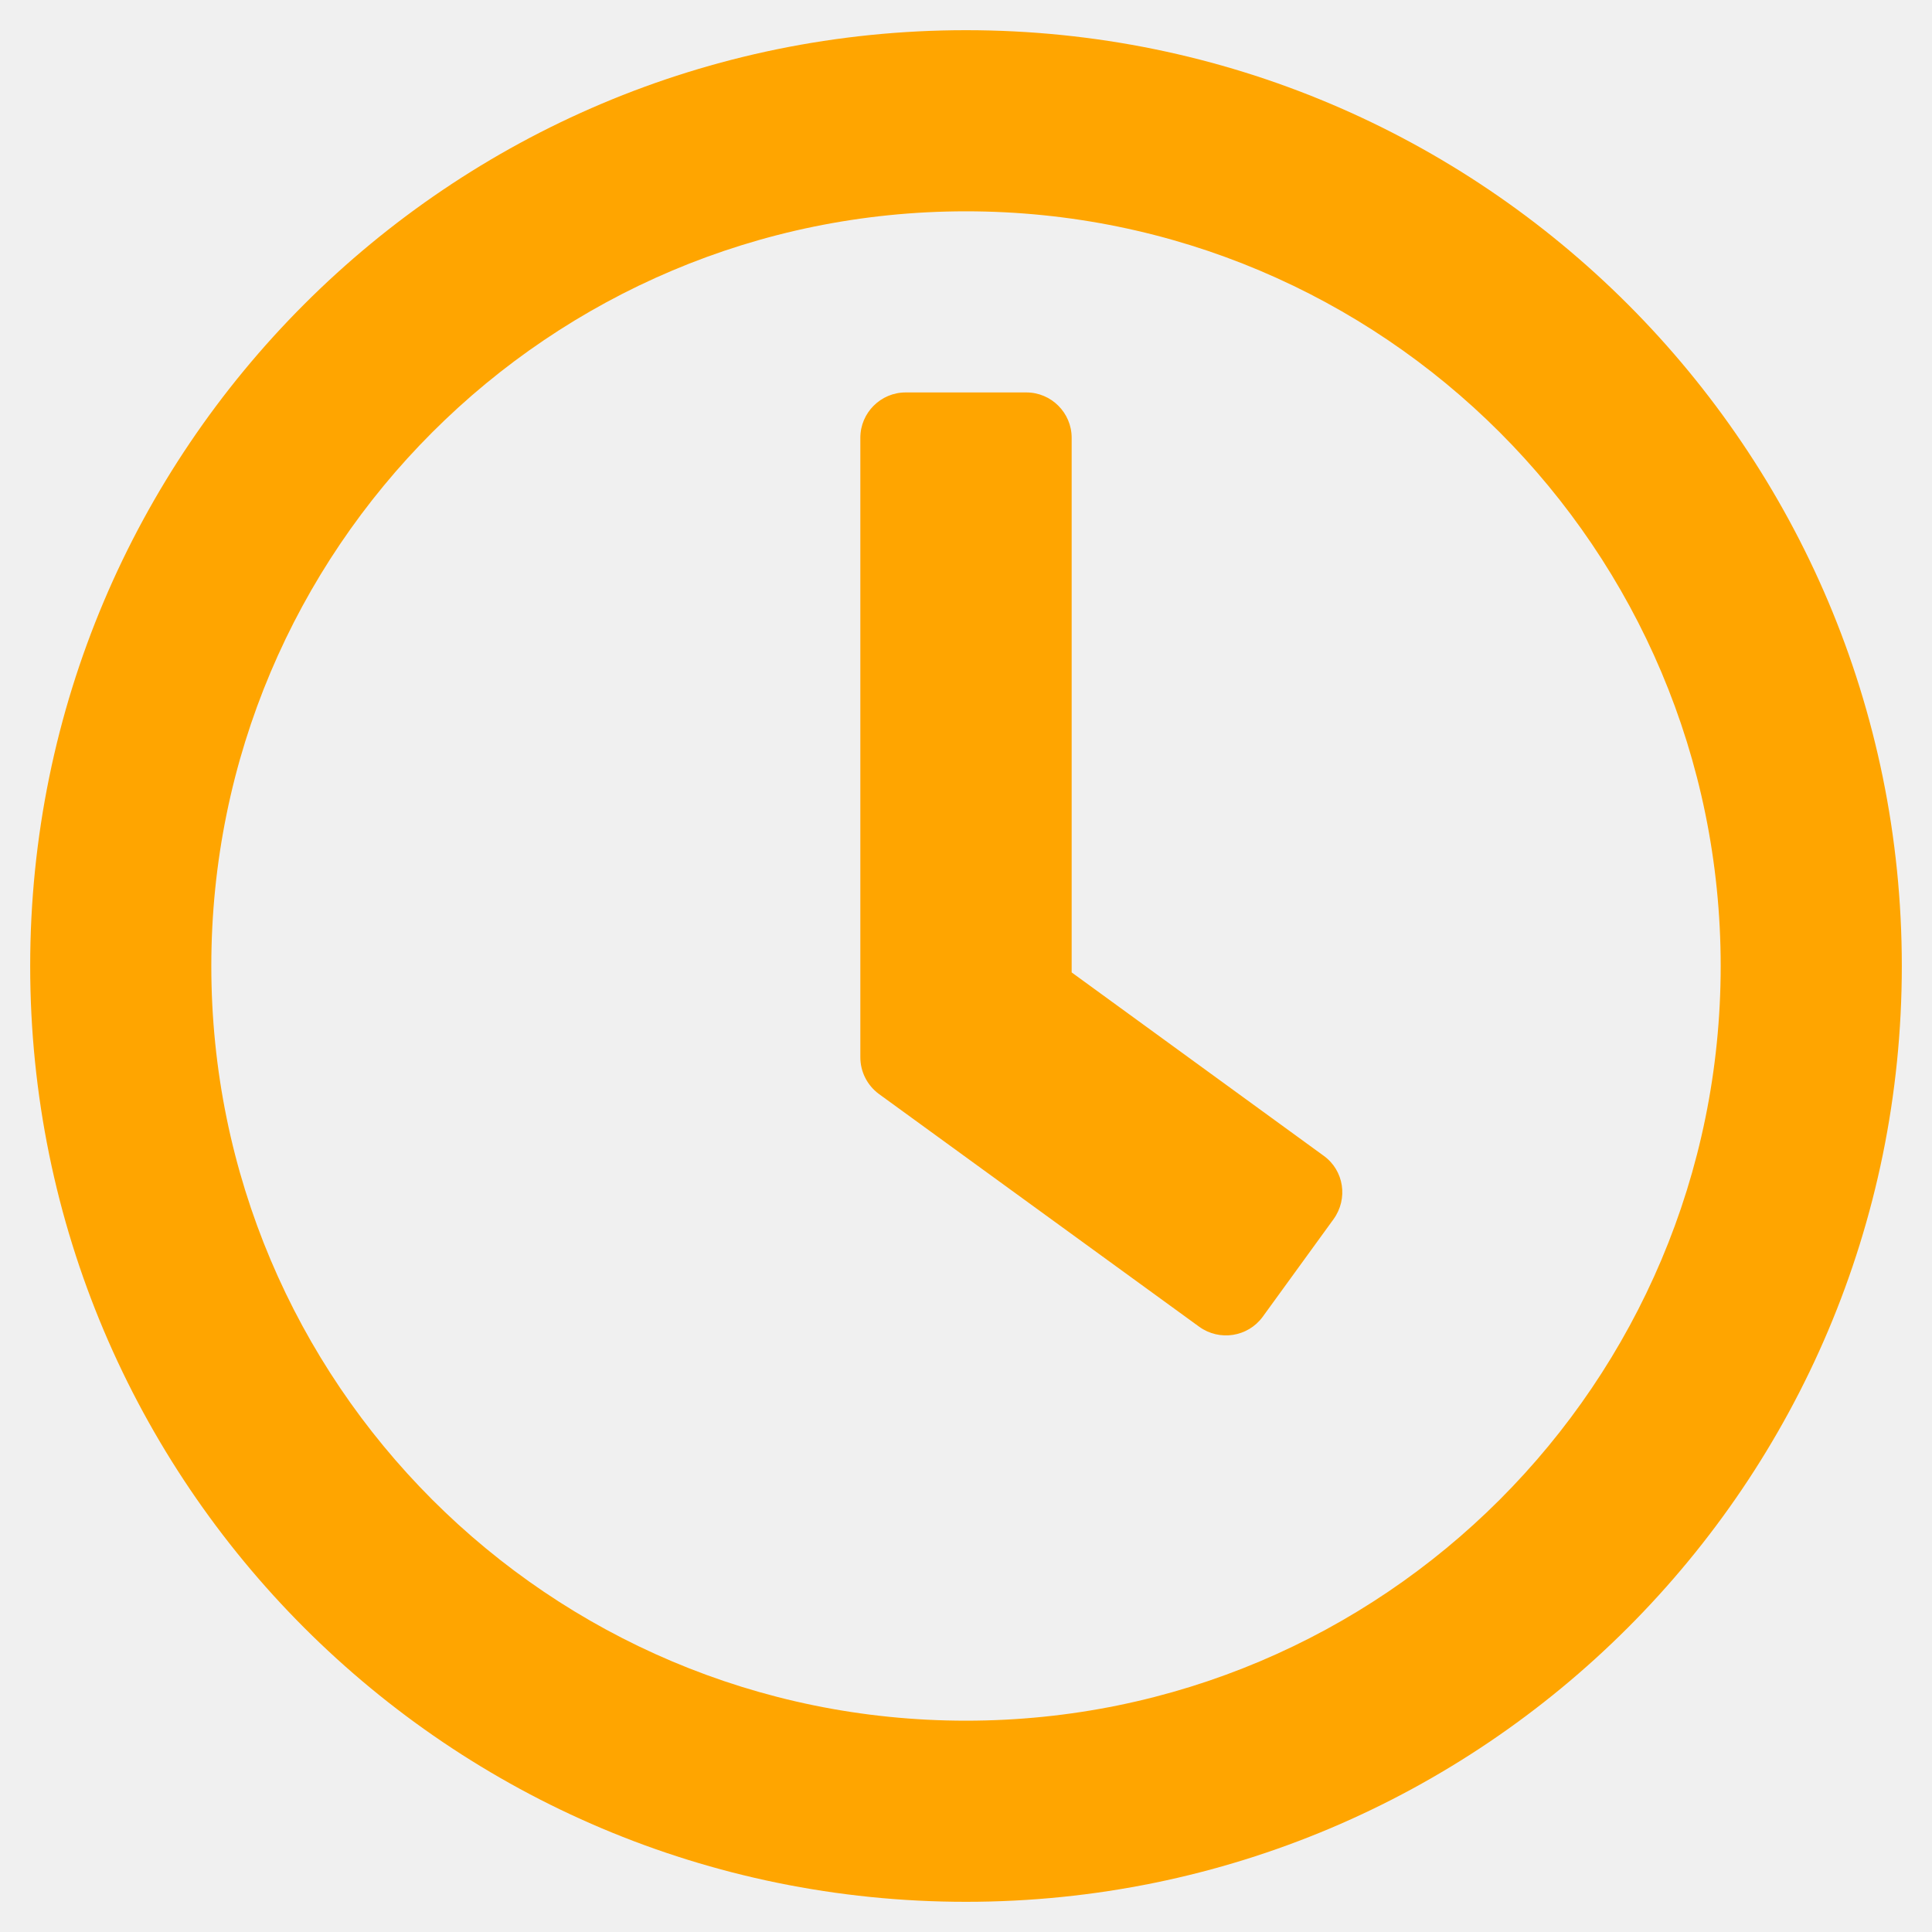
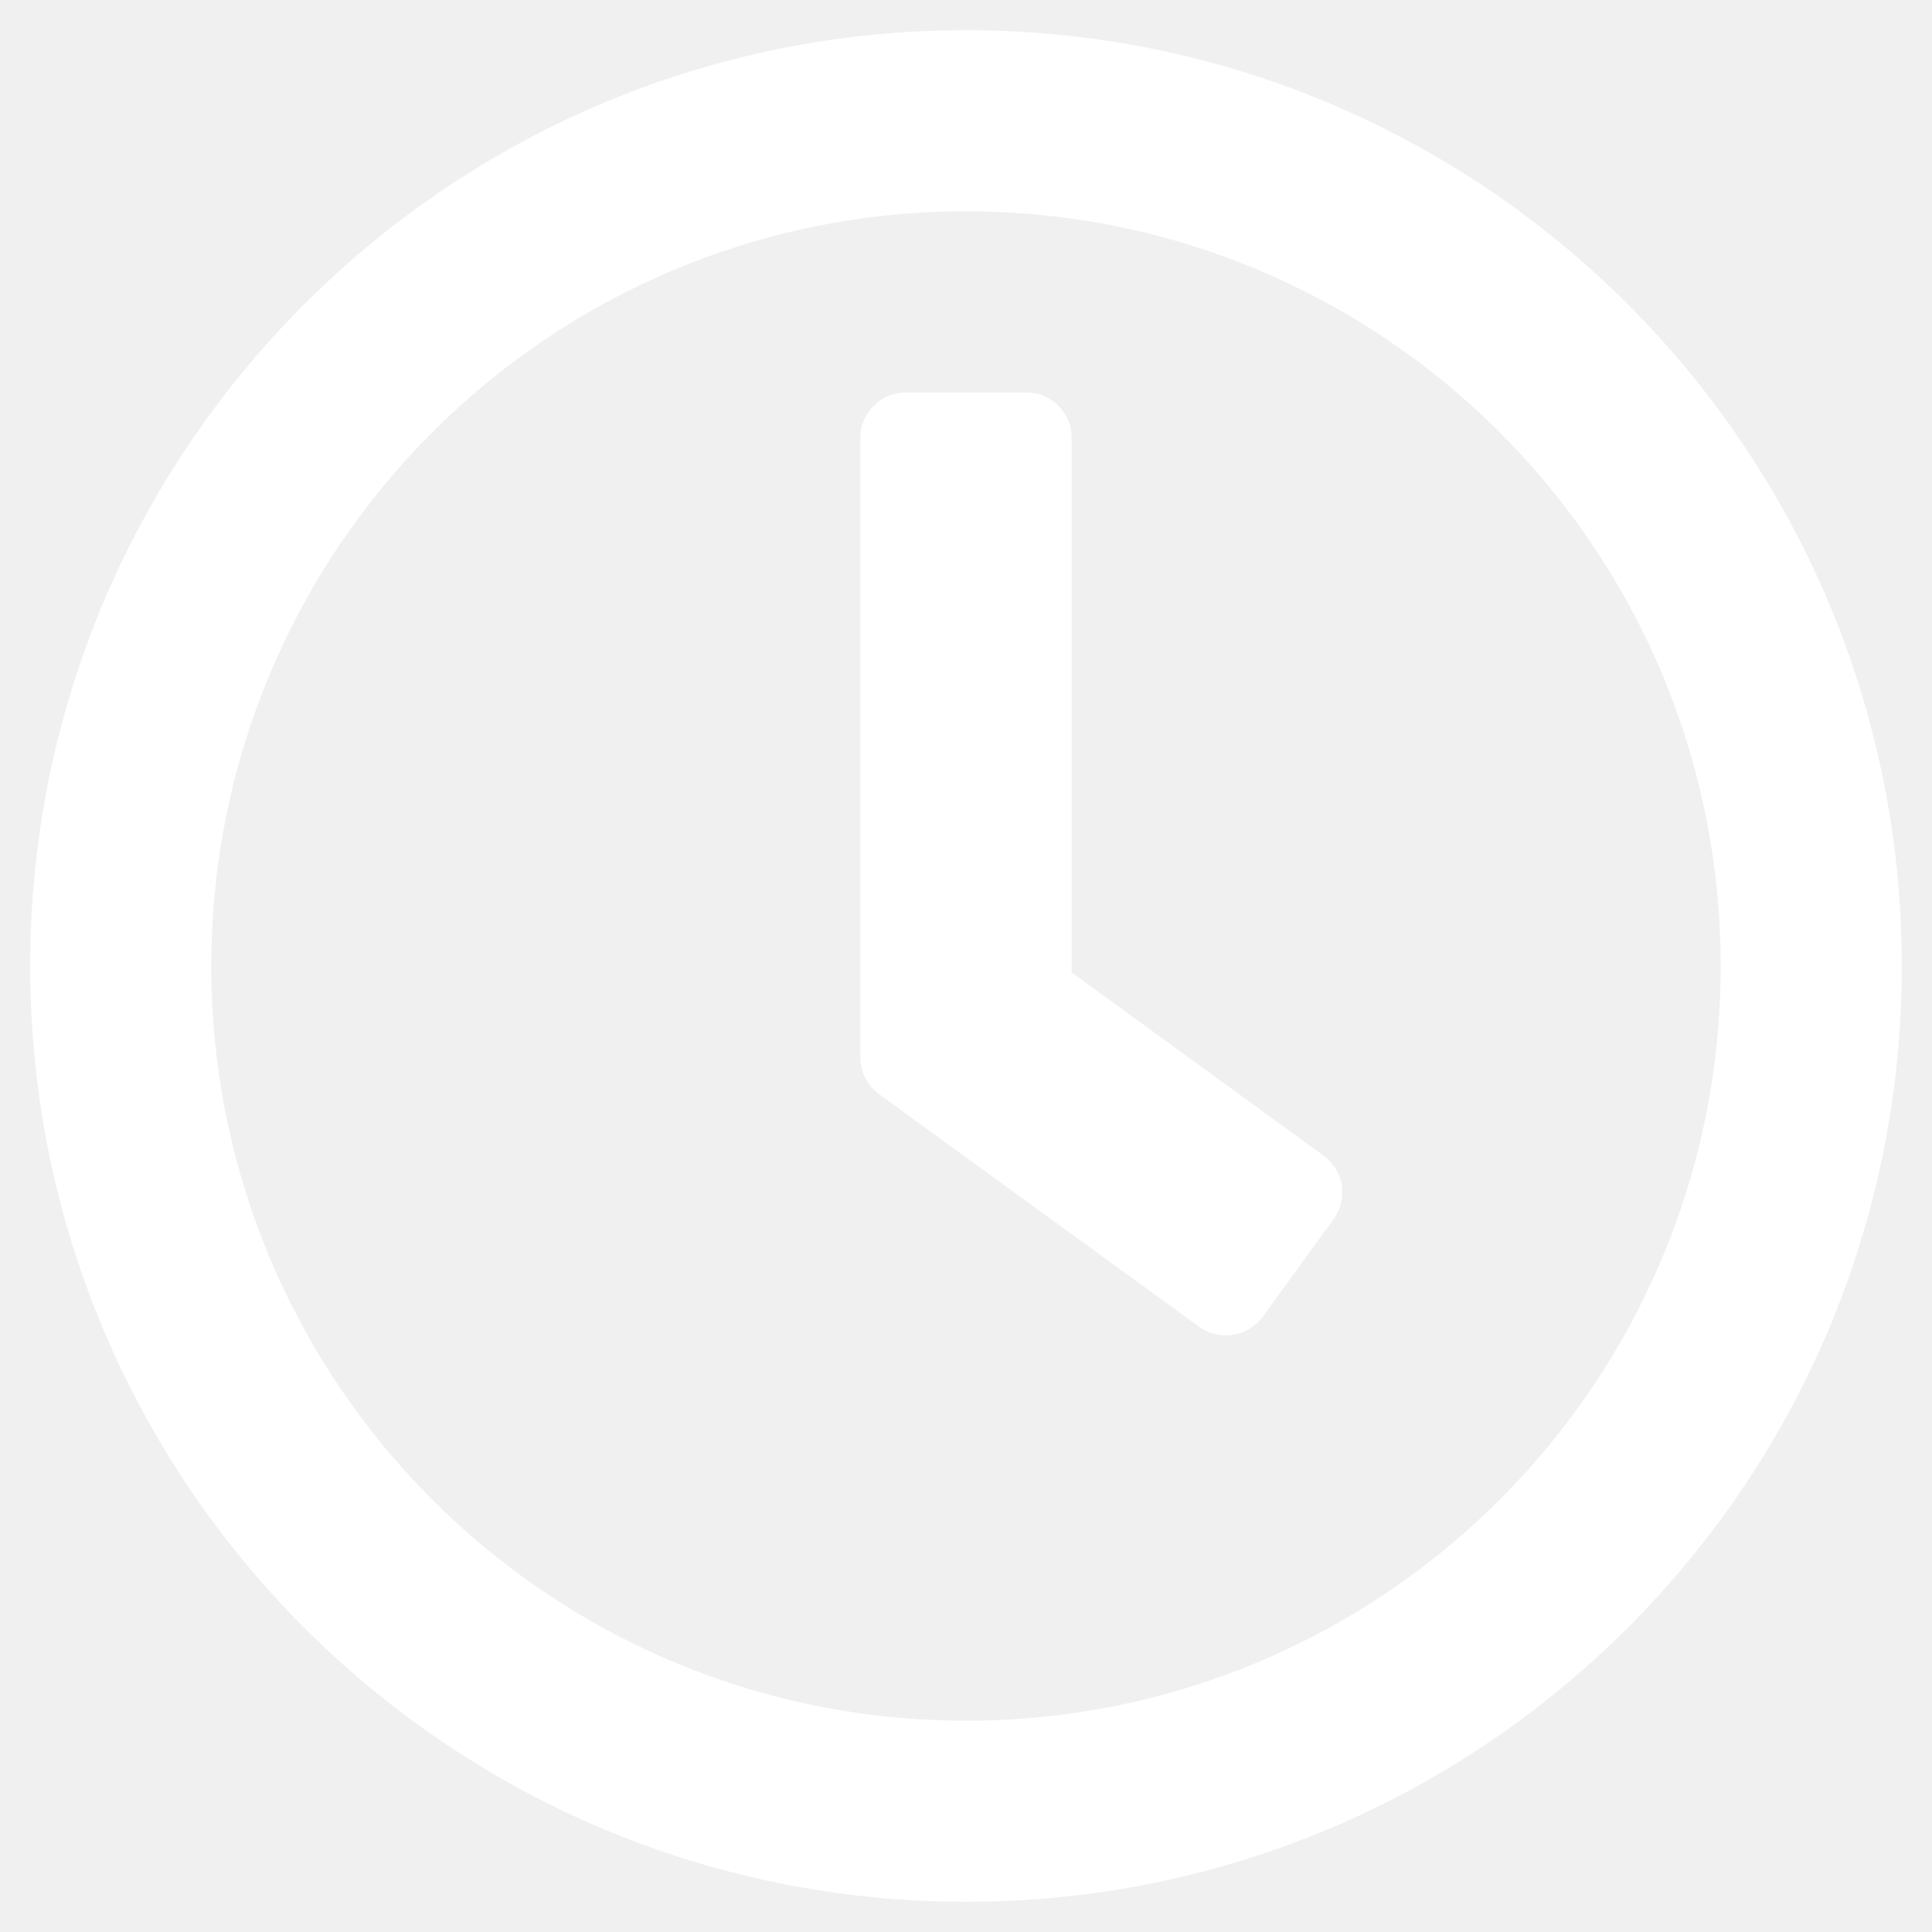
<svg xmlns="http://www.w3.org/2000/svg" viewBox="0 0 512 512">
-   <path fill="orange" d="M256 8C119 8 8 119 8 256s111 248 248 248 248-111 248-248S393 8 256 8zm0 448c-110.5 0-200-89.5-200-200S145.5 56 256 56s200 89.5 200 200-89.5 200-200 200zm61.8-104.4l-84.9-61.7c-3.1-2.3-4.9-5.9-4.9-9.7V116c0-6.6 5.4-12 12-12h32c6.6 0 12 5.4 12 12v141.7l66.8 48.6c5.4 3.9 6.5 11.4 2.6 16.8L334.6 349c-3.9 5.3-11.4 6.5-16.8 2.6z" />
+   <path fill="white" d="M256 8C119 8 8 119 8 256s111 248 248 248 248-111 248-248S393 8 256 8zm0 448c-110.5 0-200-89.5-200-200S145.5 56 256 56s200 89.5 200 200-89.5 200-200 200zm61.8-104.4l-84.9-61.7c-3.1-2.3-4.9-5.9-4.9-9.7V116c0-6.6 5.4-12 12-12h32c6.6 0 12 5.4 12 12v141.7l66.8 48.6c5.4 3.9 6.5 11.4 2.6 16.8L334.6 349c-3.9 5.3-11.4 6.5-16.8 2.6z" />
</svg>
